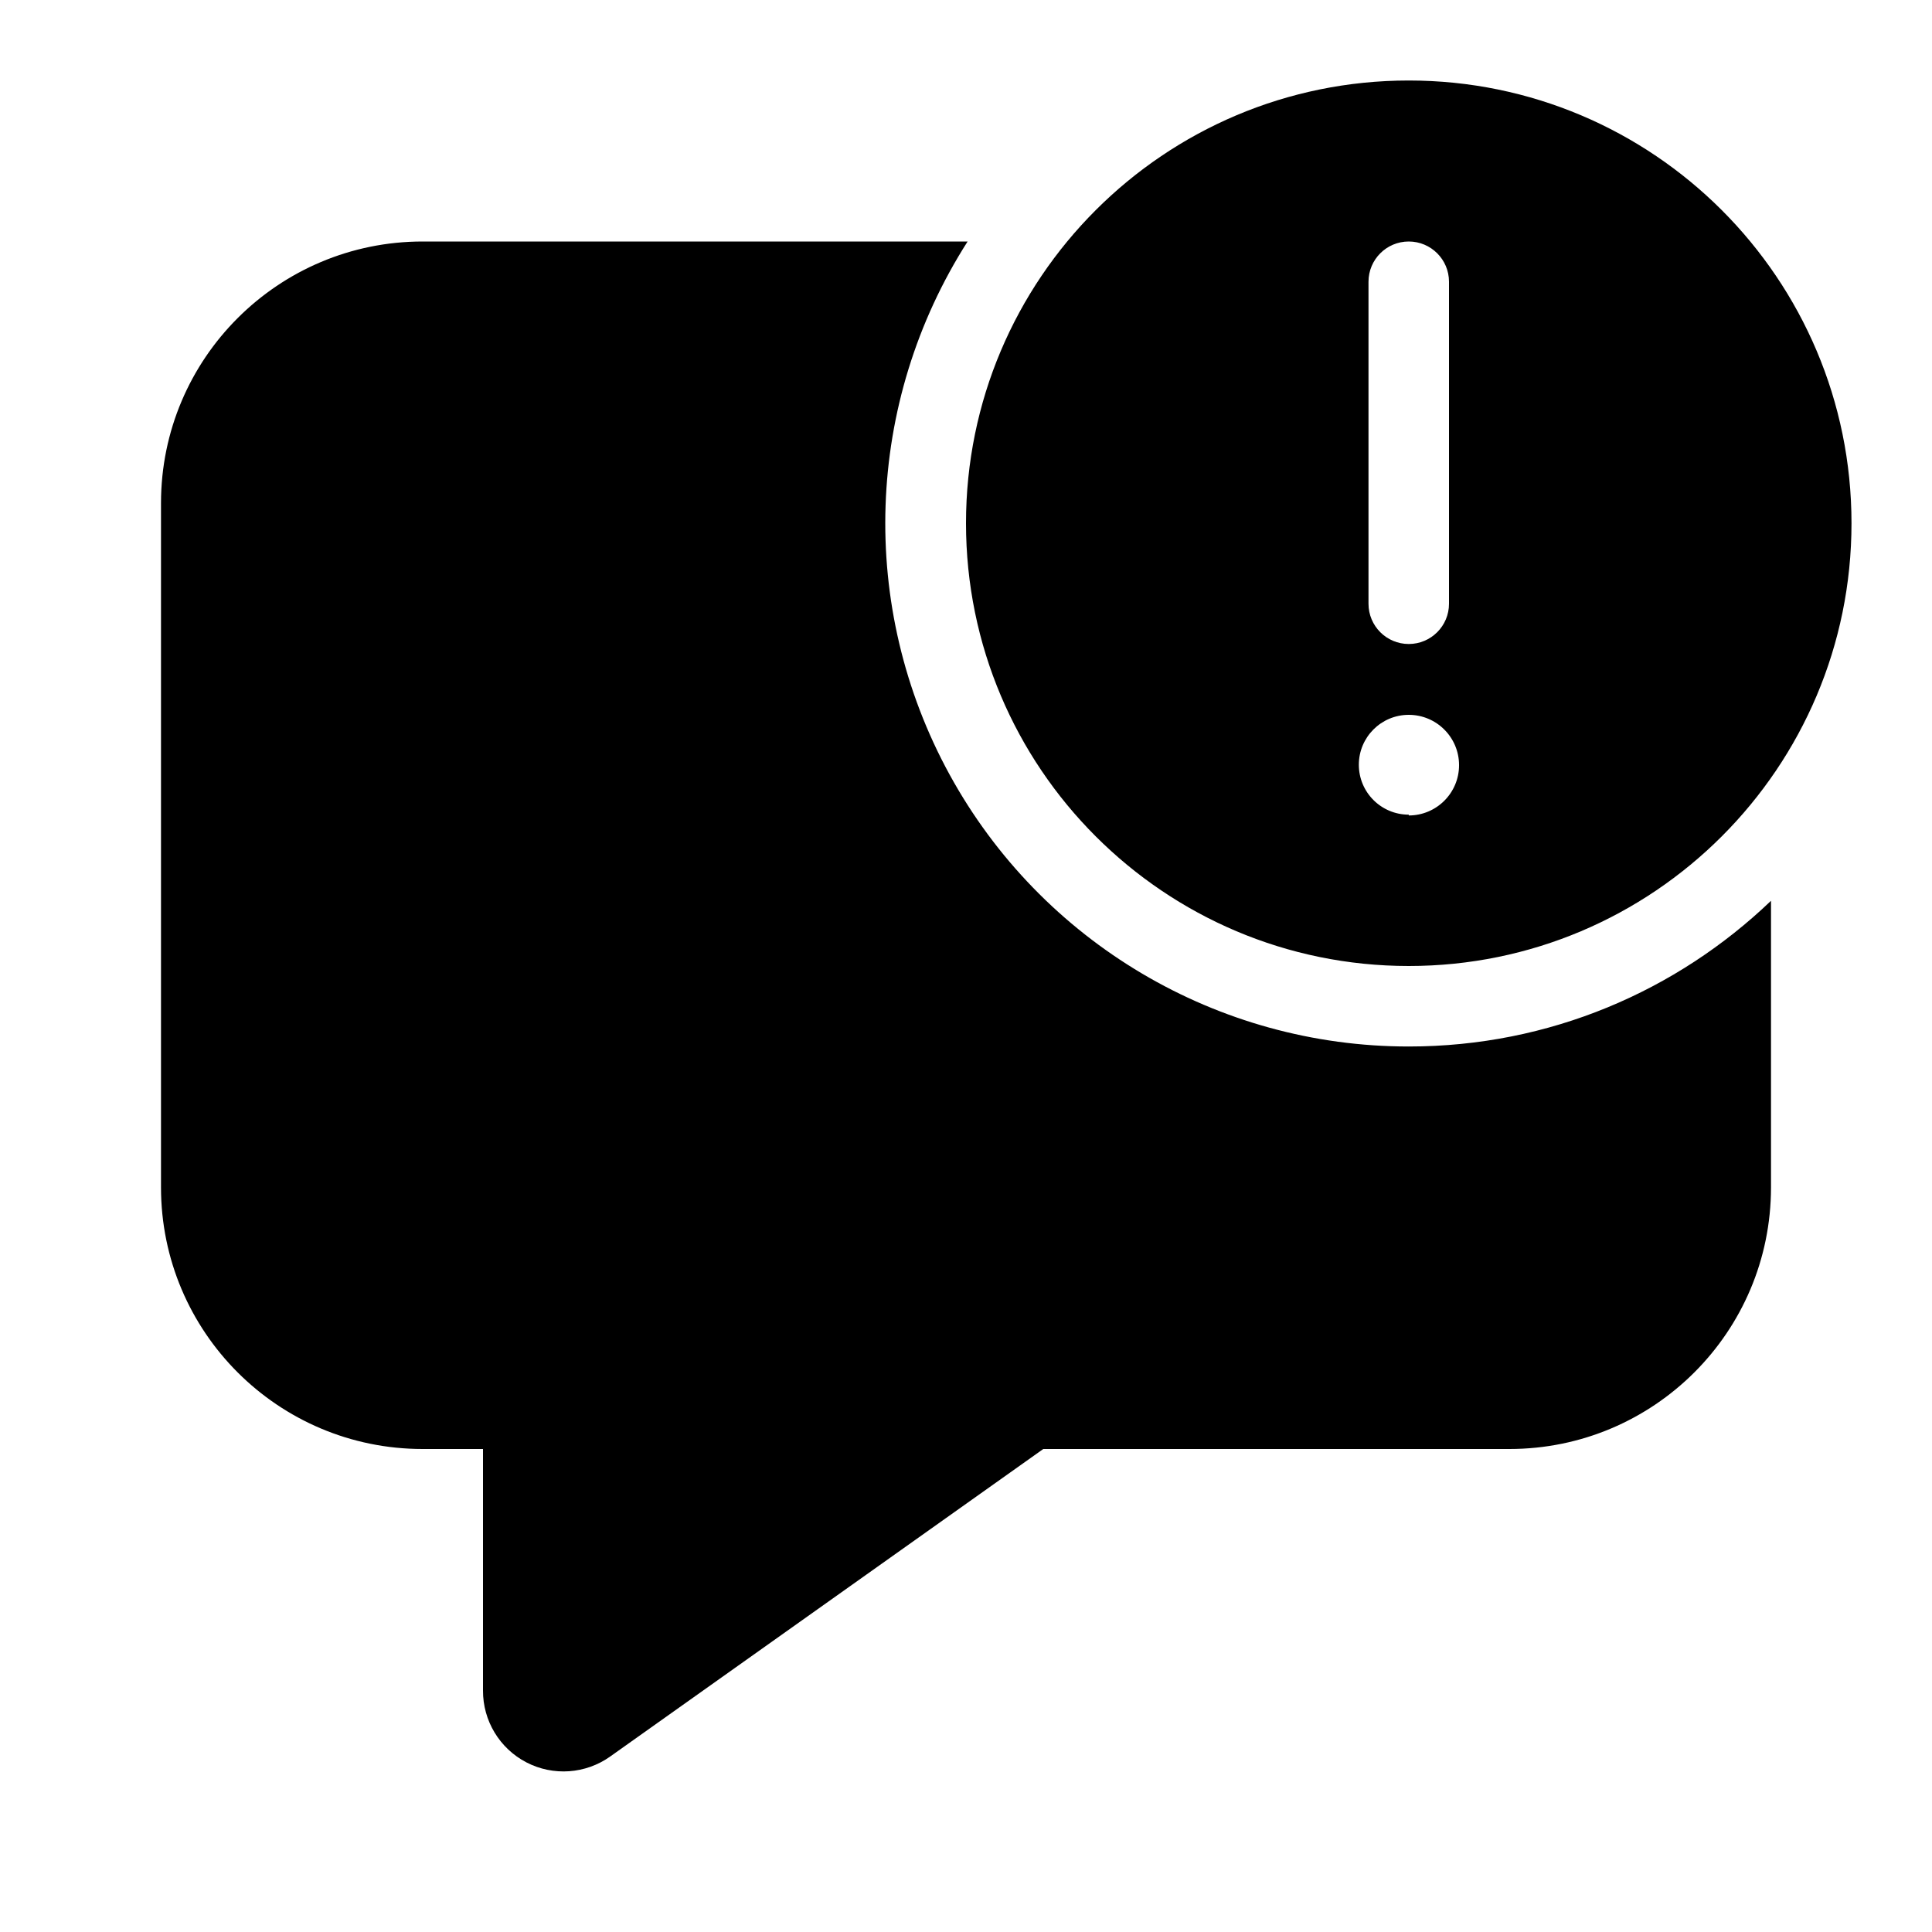
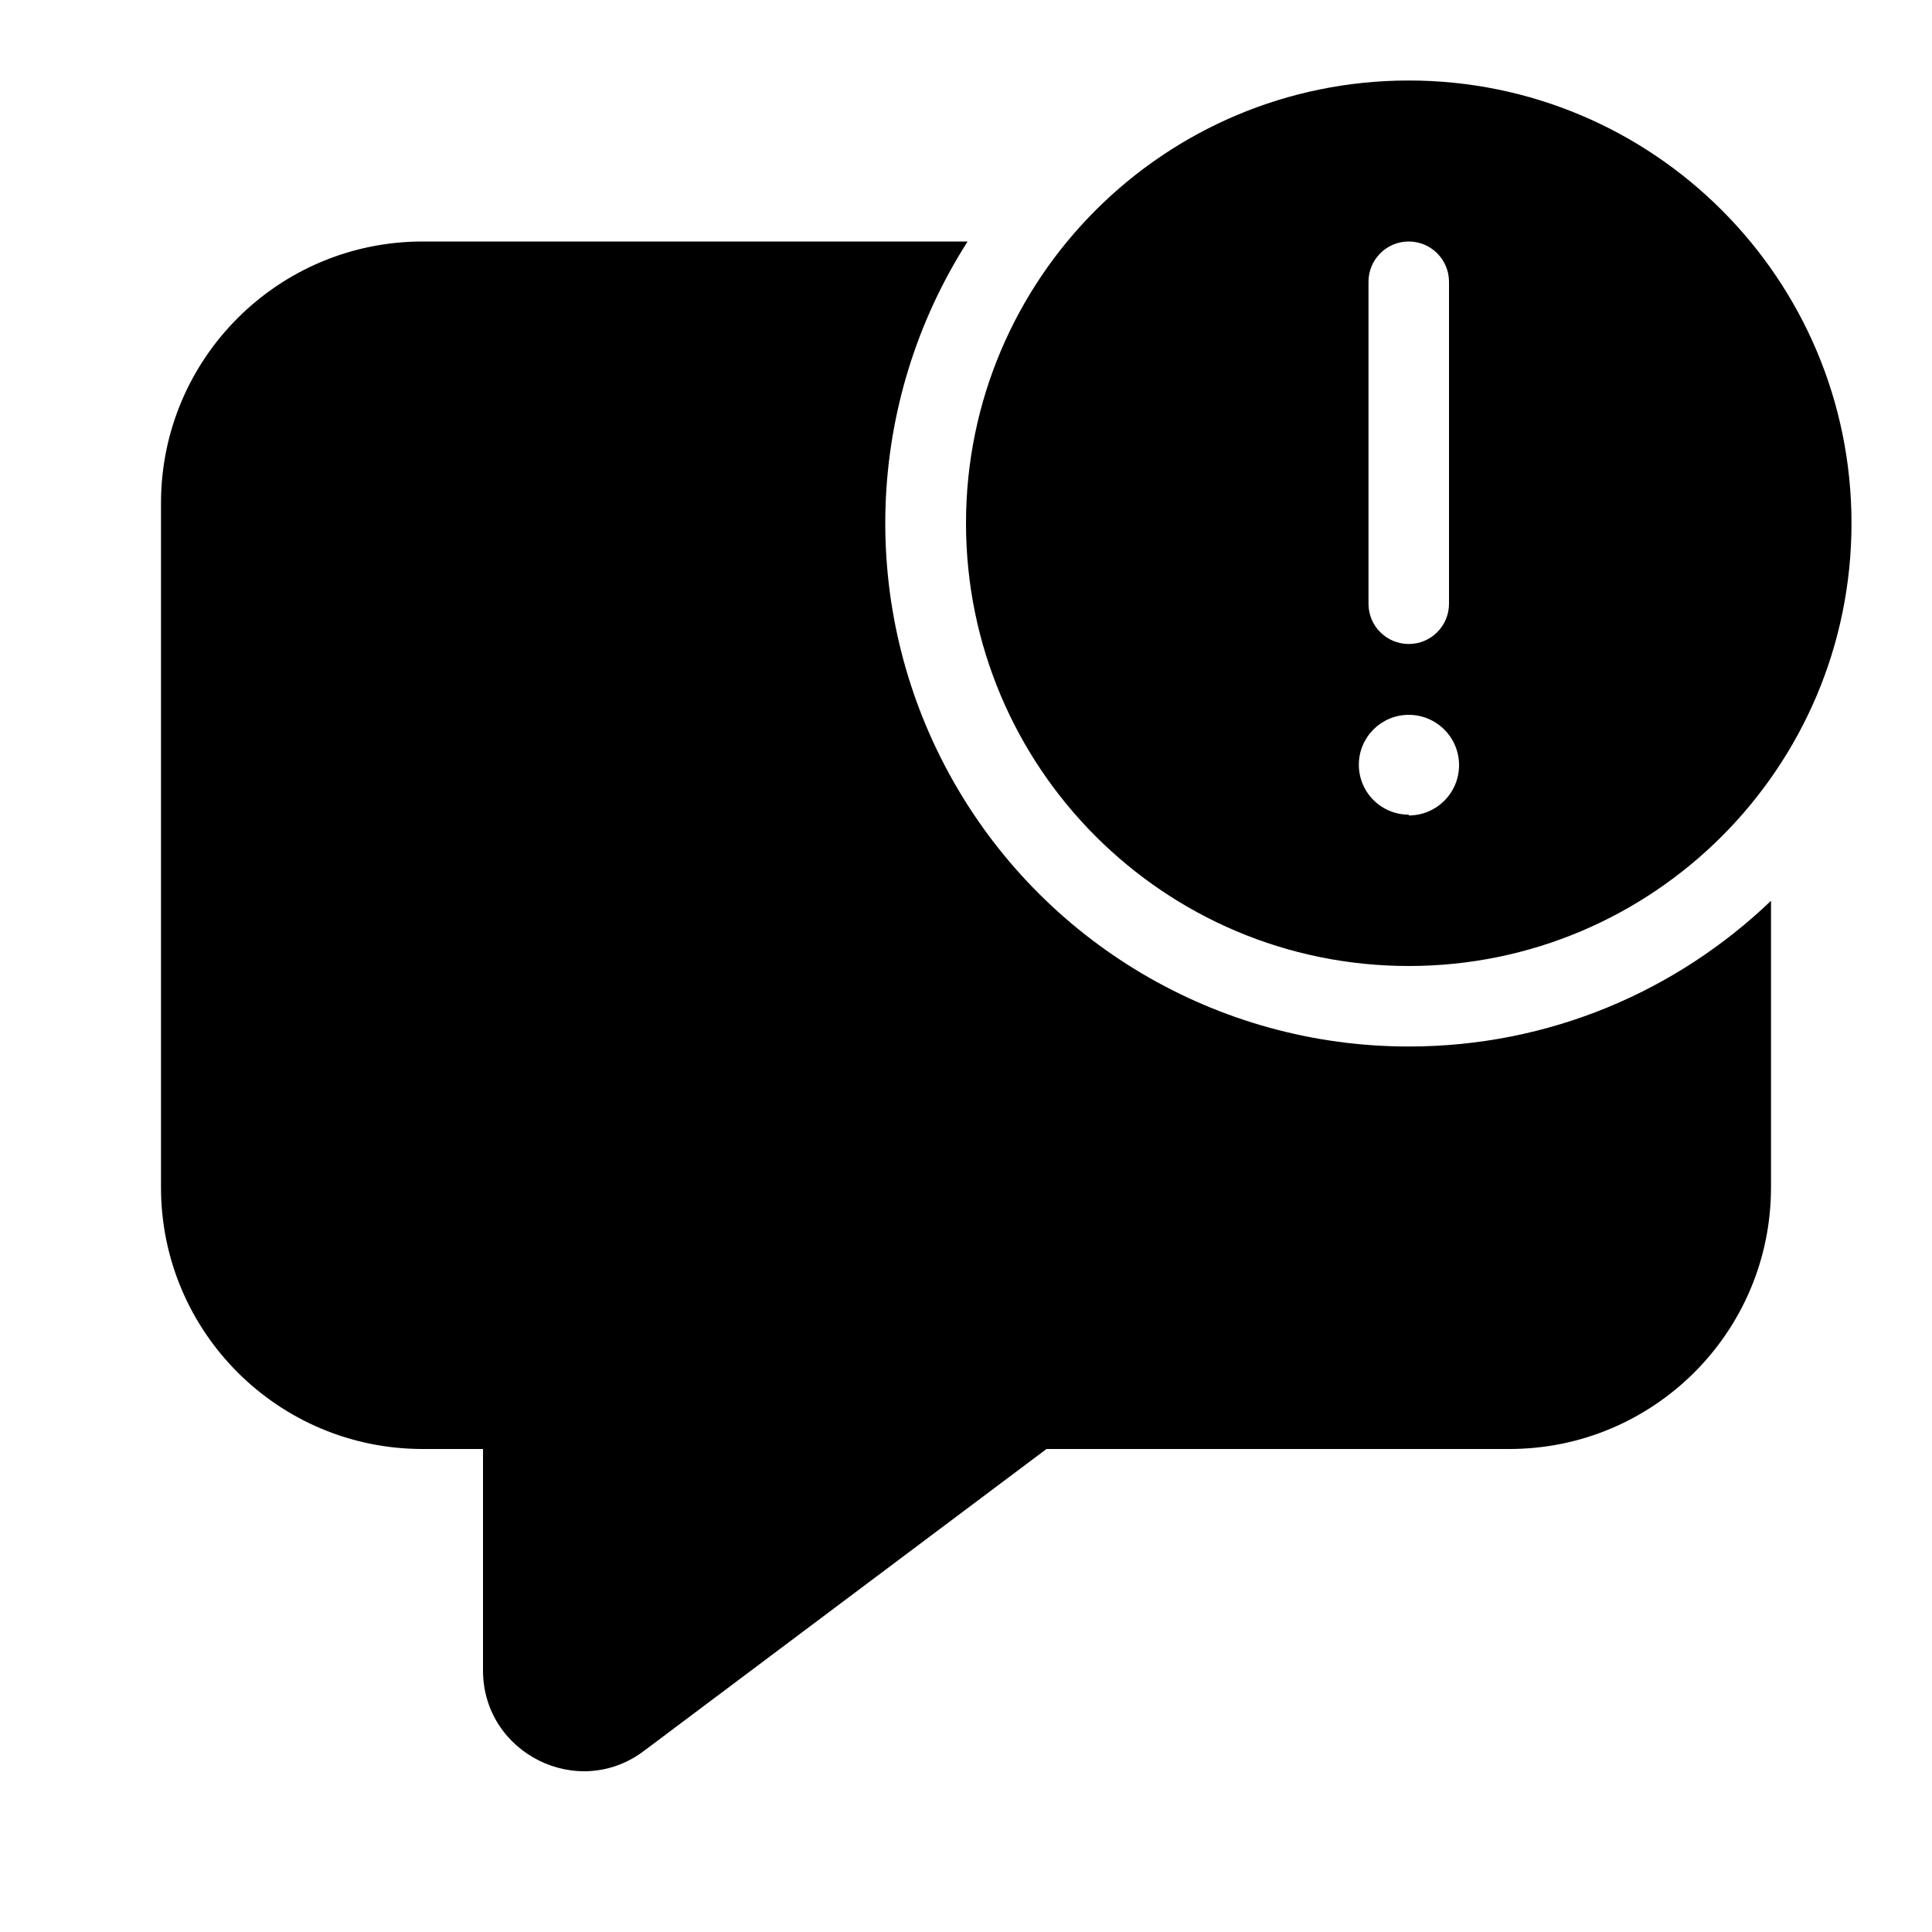
<svg xmlns="http://www.w3.org/2000/svg" width="24" height="24" viewBox="0 0 24 24">
-   <path d="M23 6.5a5.5 5.5 0 11-11 0 5.5 5.5 0 0111 0zM17.5 3a.5.5 0 00-.5.5v4a.5.5 0 001 0v-4a.5.5 0 00-.5-.5zm0 7.13a.62.62 0 100-1.25.62.62 0 000 1.24zm0 2.87c1.75 0 3.33-.69 4.5-1.81v3.56c0 1.8-1.46 3.25-3.25 3.25h-5.79l-5.38 3.82A1 1 0 016 21v-3h-.75A3.25 3.25 0 012 14.75v-8.5C2 4.45 3.46 3 5.25 3h6.77a6.5 6.5 0 005.48 10z" />
+   <path d="M23 6.5a5.5 5.5 0 11-11 0 5.5 5.5 0 0111 0zM17.5 3a.5.5 0 00-.5.5v4a.5.5 0 001 0v-4a.5.5 0 00-.5-.5zm0 7.13a.62.62 0 100-1.25.62.62 0 000 1.24zm0 2.87c1.75 0 3.33-.69 4.5-1.81v3.56c0 1.8-1.46 3.25-3.25 3.25H13l-5 3.75c-.82.62-2 .03-2-1V18h-.75A3.25 3.25 0 012 14.75v-8.5C2 4.45 3.46 3 5.25 3h6.77a6.5 6.5 0 005.48 10z" />
</svg>
